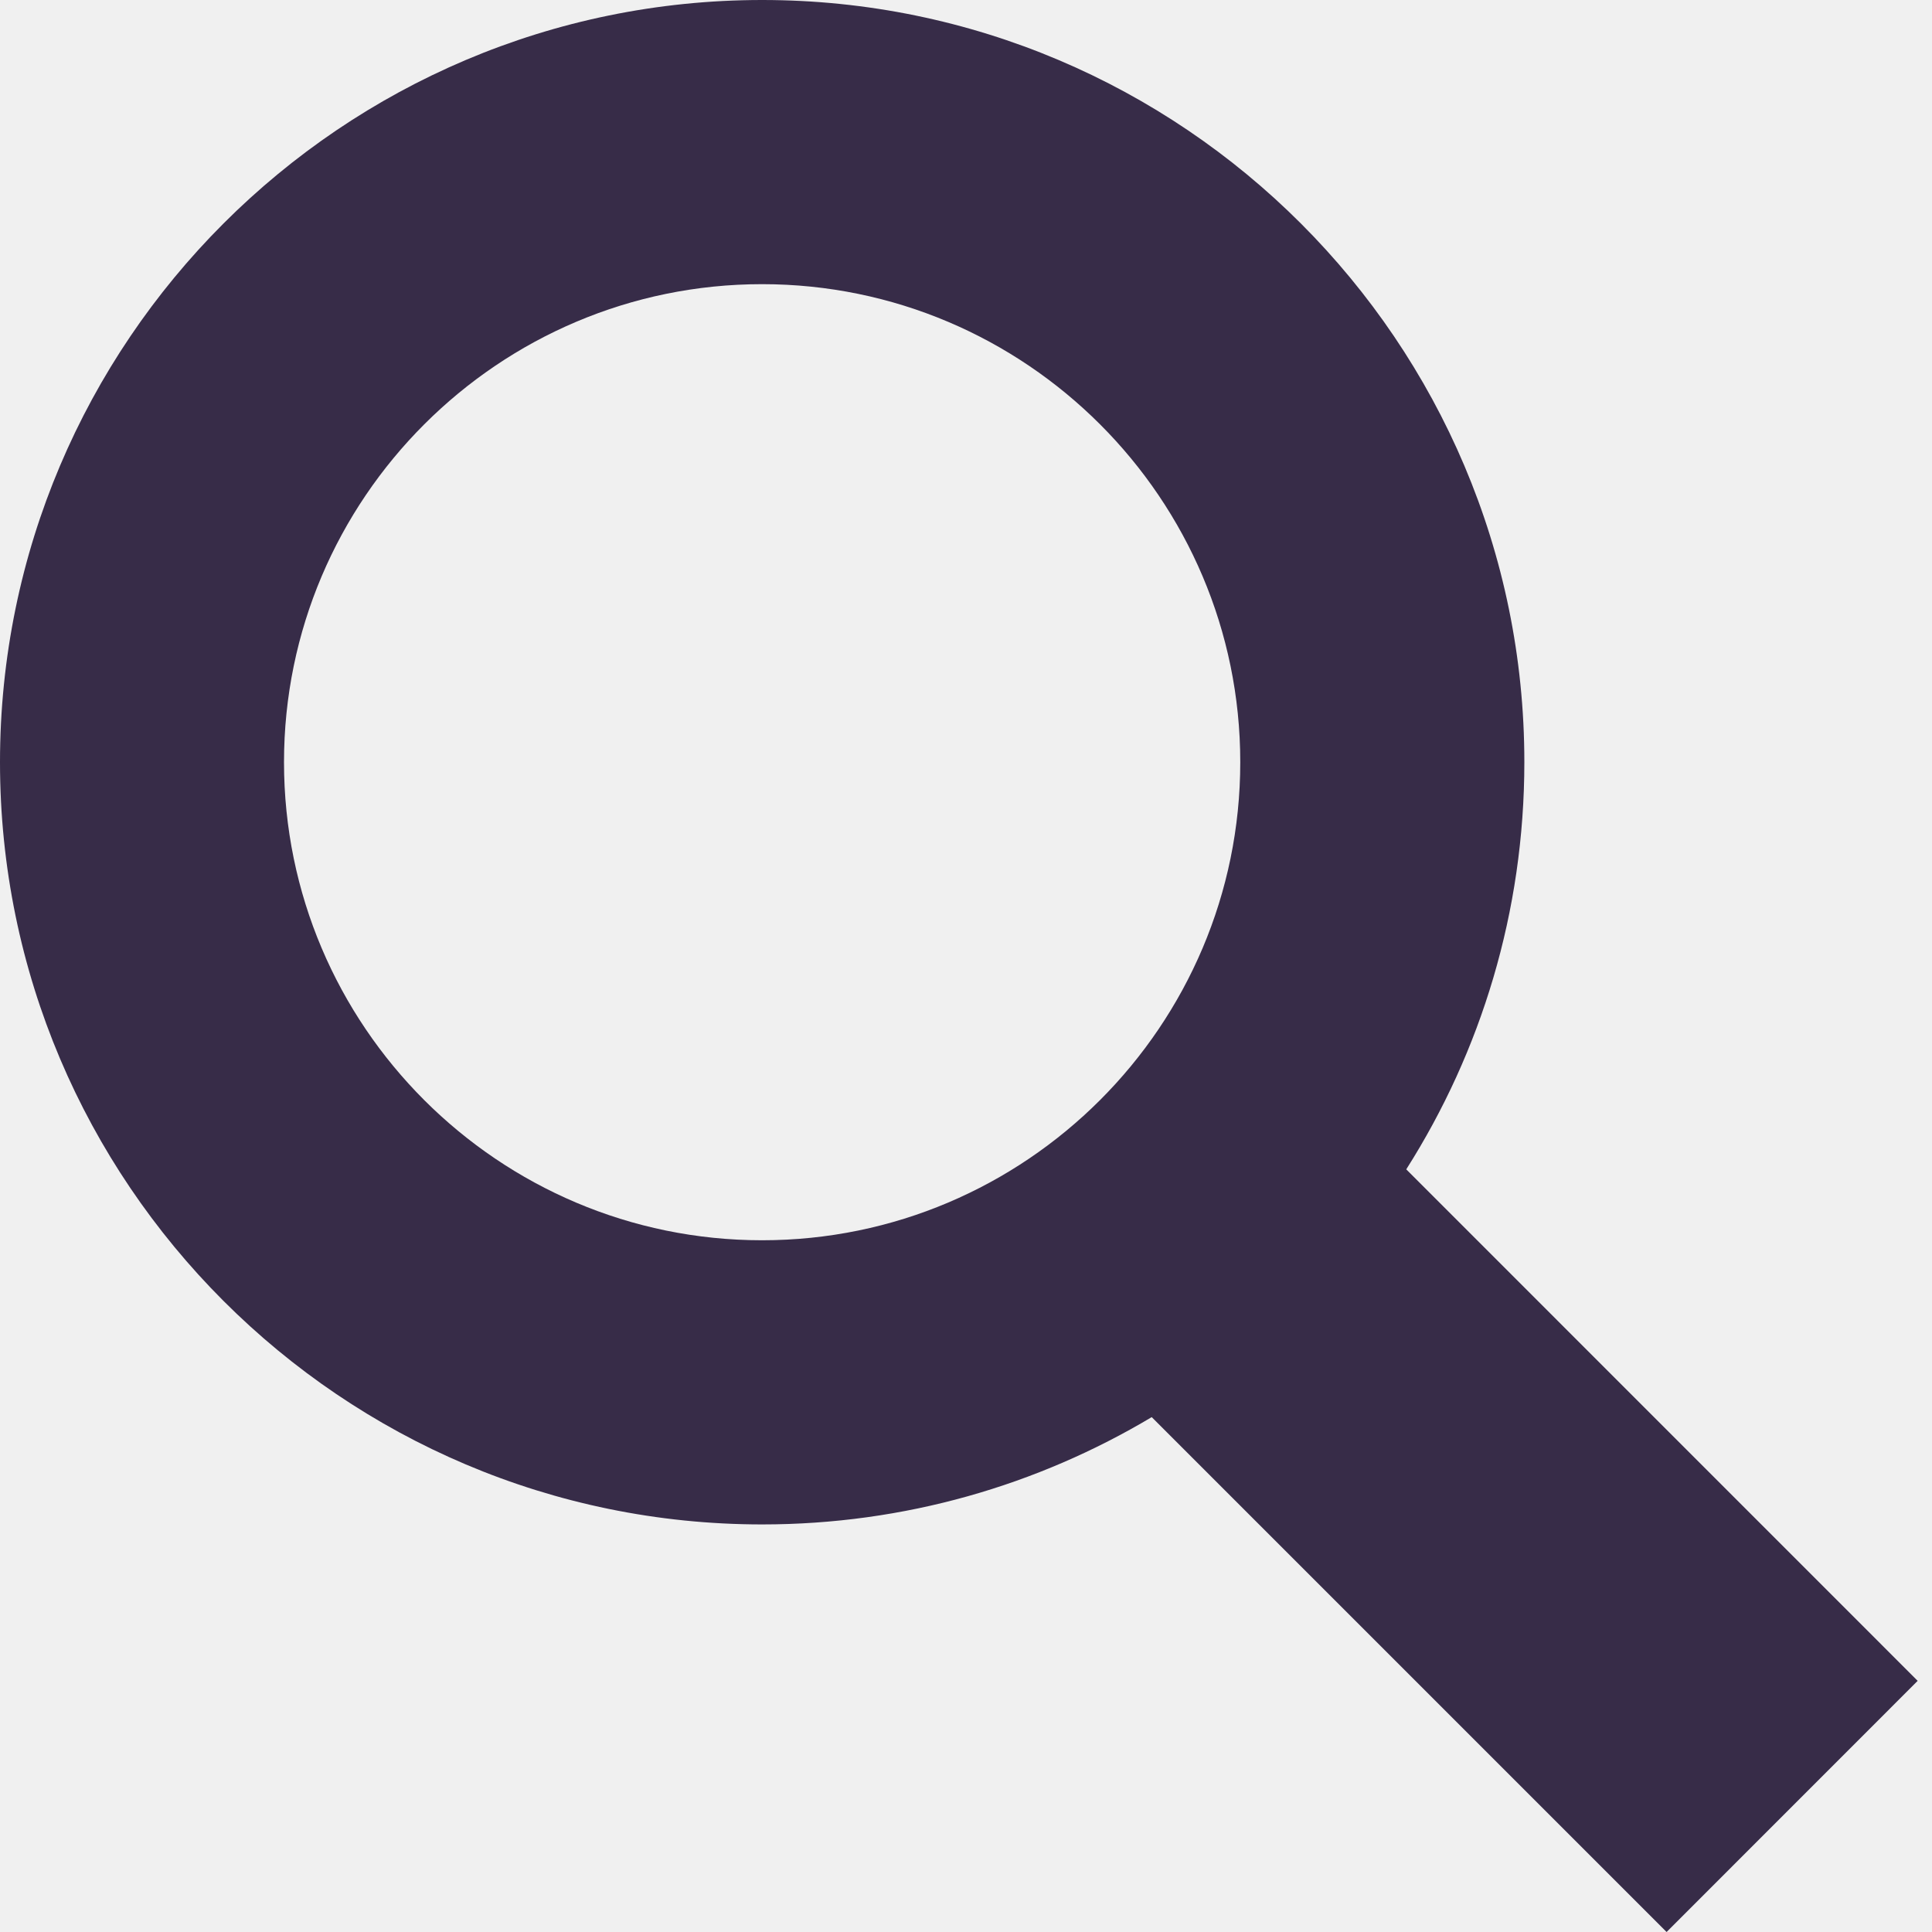
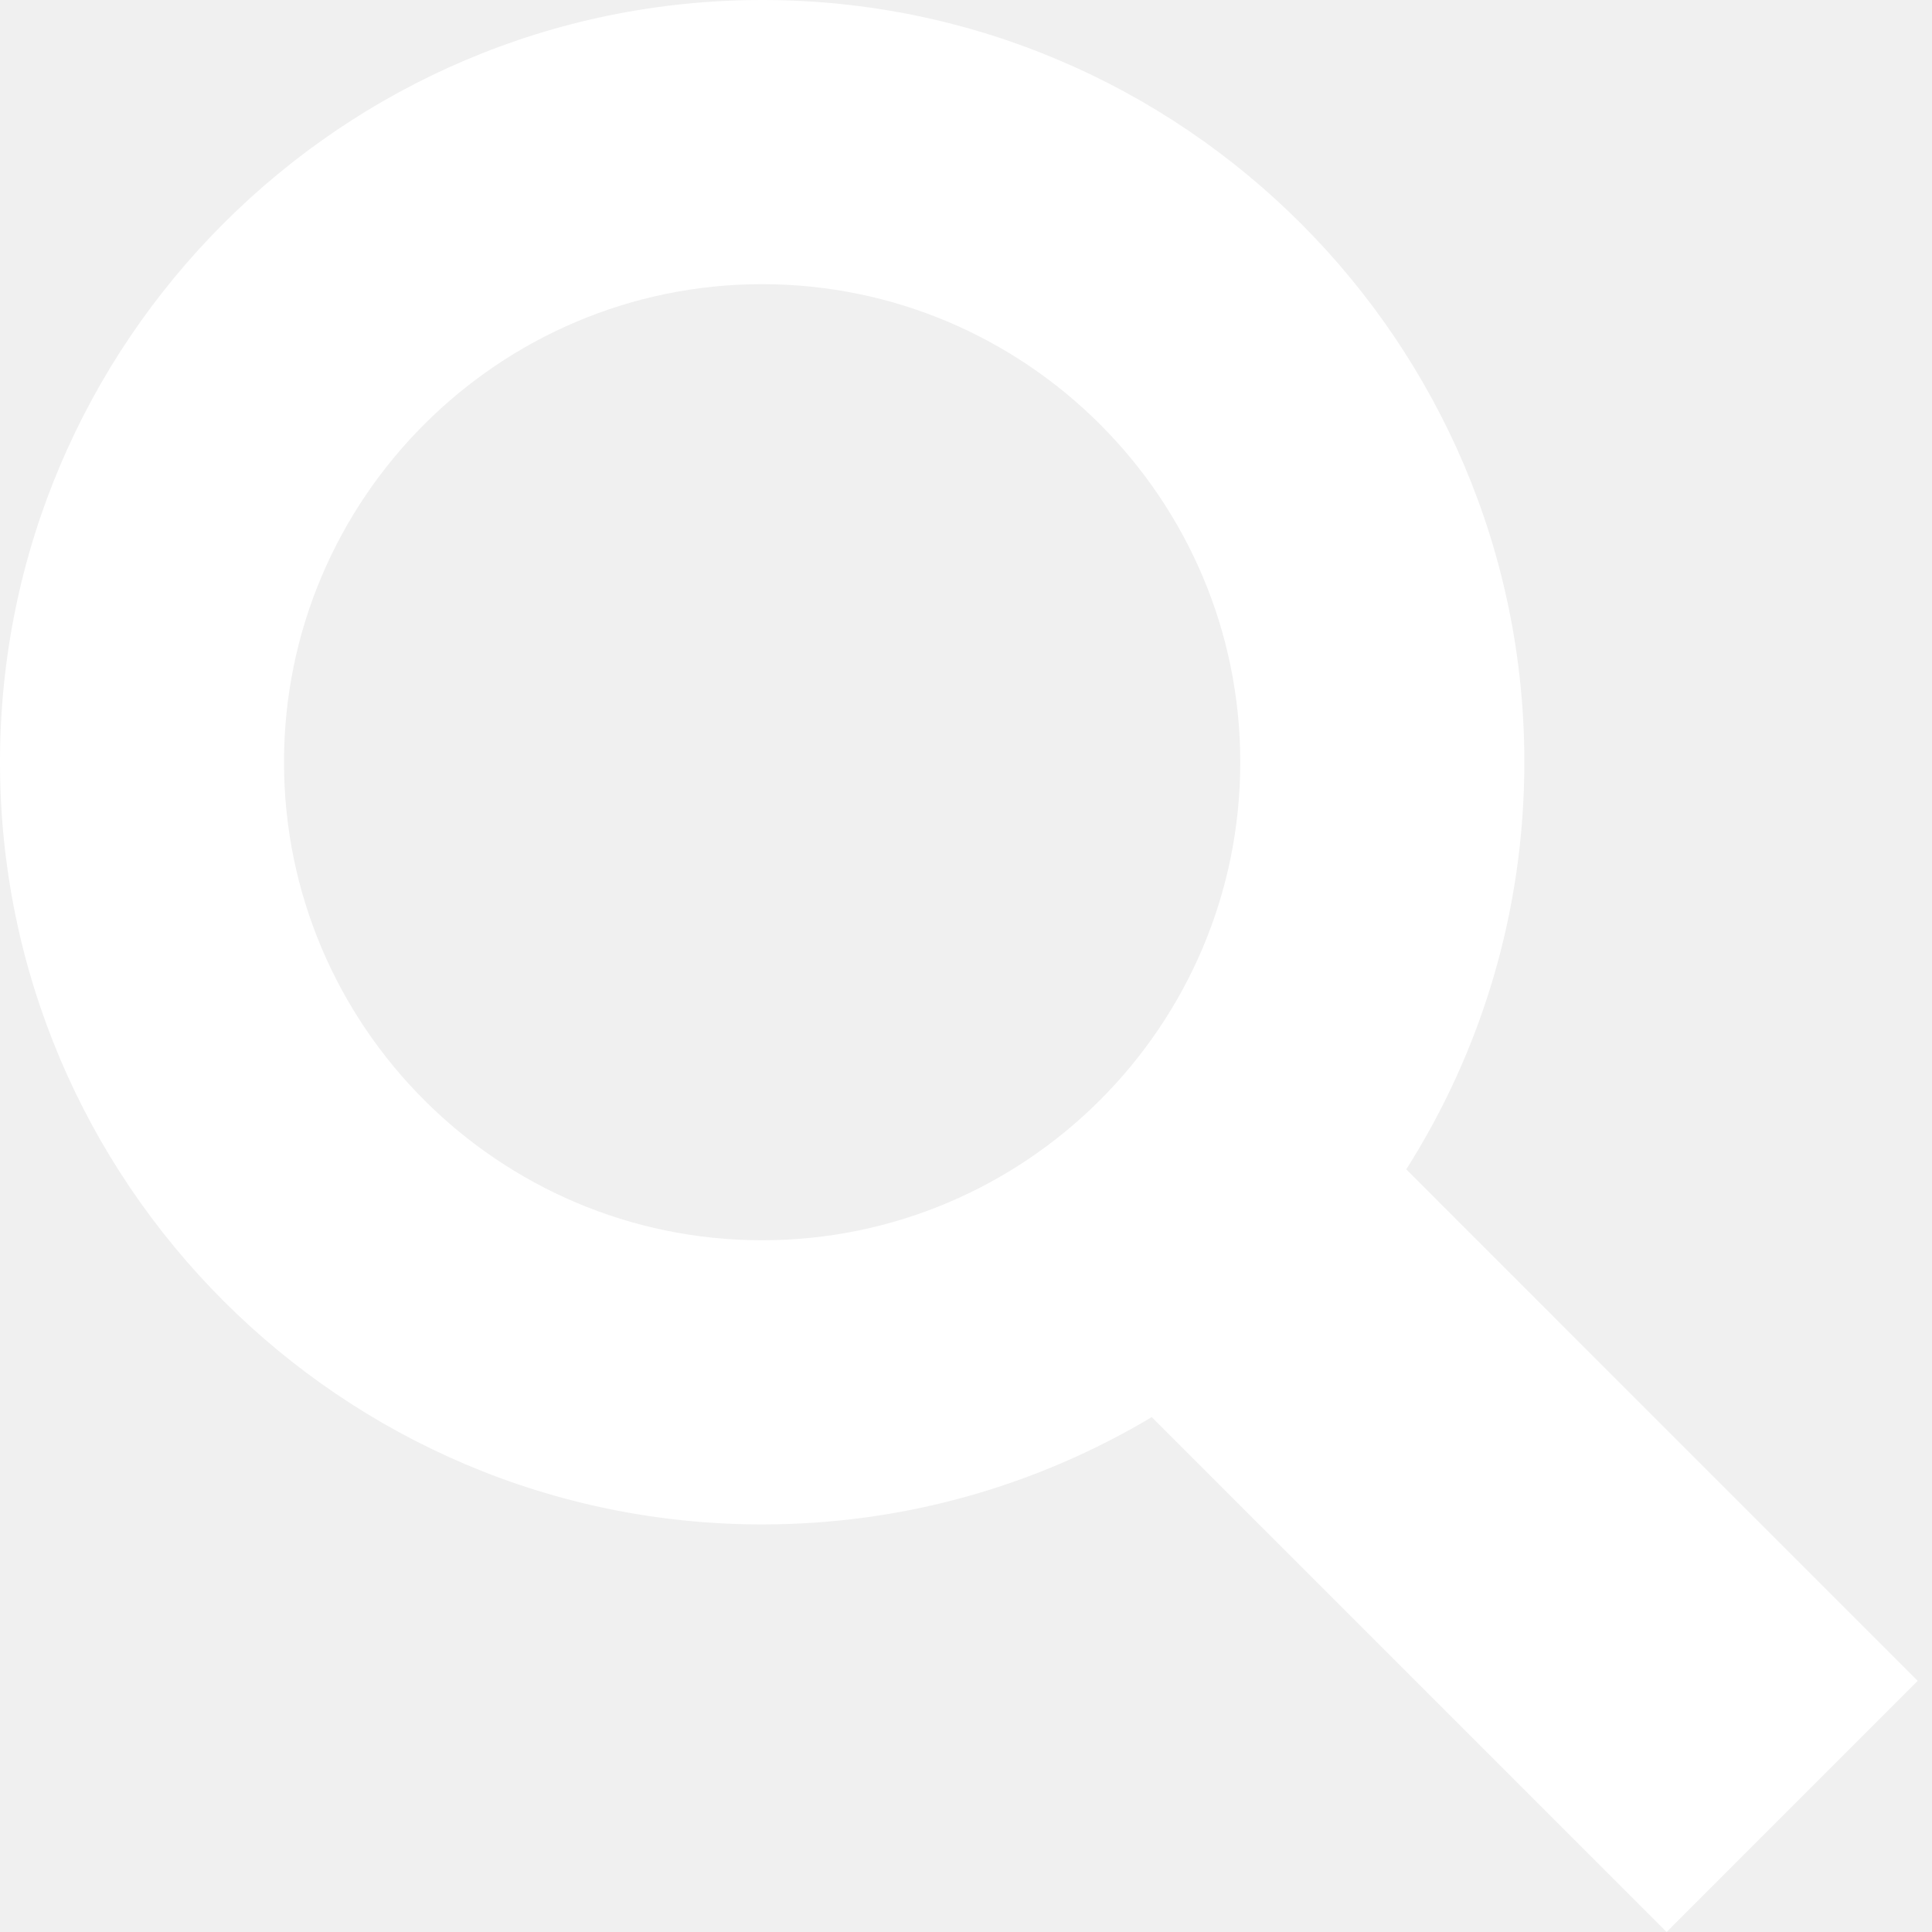
<svg xmlns="http://www.w3.org/2000/svg" width="24" height="24" viewBox="0 0 24 24">
-   <path d="M23.822 20.88l-6.353-6.354c.93-1.465 1.467-3.2 1.467-5.059.001-5.219-4.247-9.467-9.468-9.467s-9.468 4.248-9.468 9.468c0 5.221 4.247 9.469 9.468 9.469 1.768 0 3.421-.487 4.839-1.333l6.396 6.396 3.119-3.12zm-20.294-11.412c0-3.273 2.665-5.938 5.939-5.938 3.275 0 5.94 2.664 5.94 5.938 0 3.275-2.665 5.939-5.94 5.939-3.274 0-5.939-2.664-5.939-5.939z" fill="#372c48" />
+   <path d="M23.822 20.88l-6.353-6.354c.93-1.465 1.467-3.2 1.467-5.059.001-5.219-4.247-9.467-9.468-9.467s-9.468 4.248-9.468 9.468c0 5.221 4.247 9.469 9.468 9.469 1.768 0 3.421-.487 4.839-1.333l6.396 6.396 3.119-3.12zm-20.294-11.412c0-3.273 2.665-5.938 5.939-5.938 3.275 0 5.94 2.664 5.94 5.938 0 3.275-2.665 5.939-5.94 5.939-3.274 0-5.939-2.664-5.939-5.939z" fill="#fff" />
</svg>
